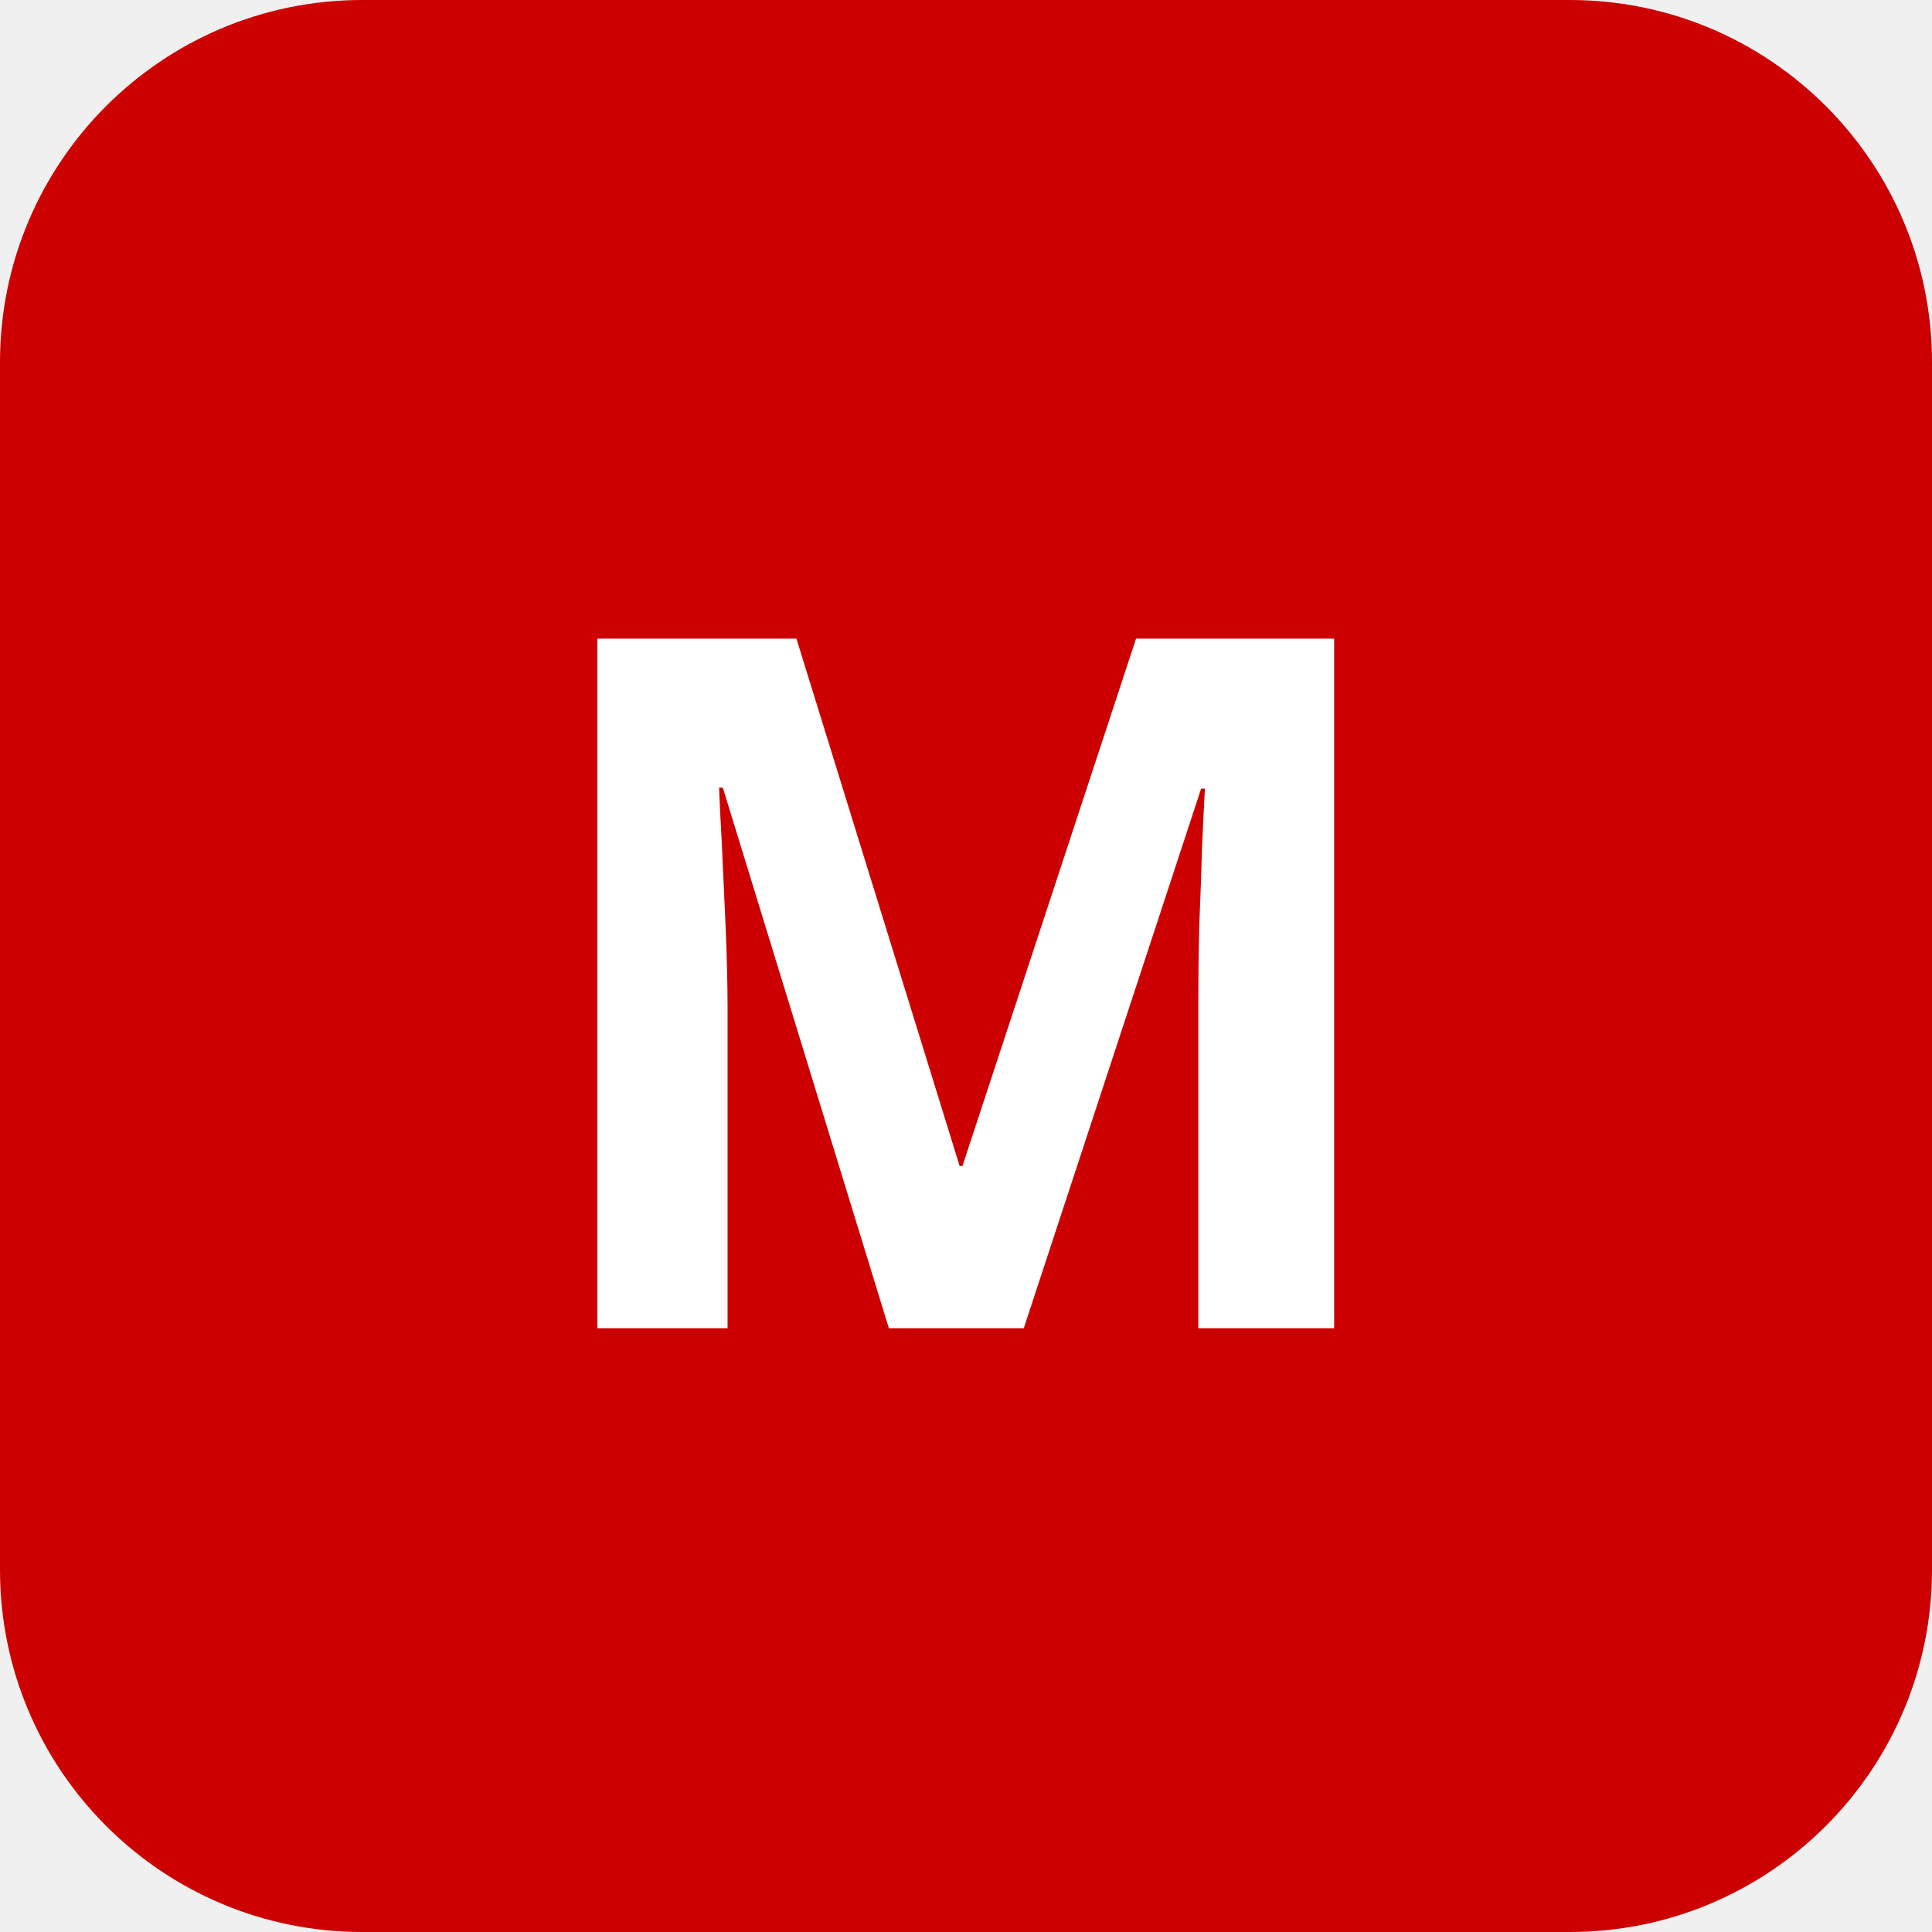
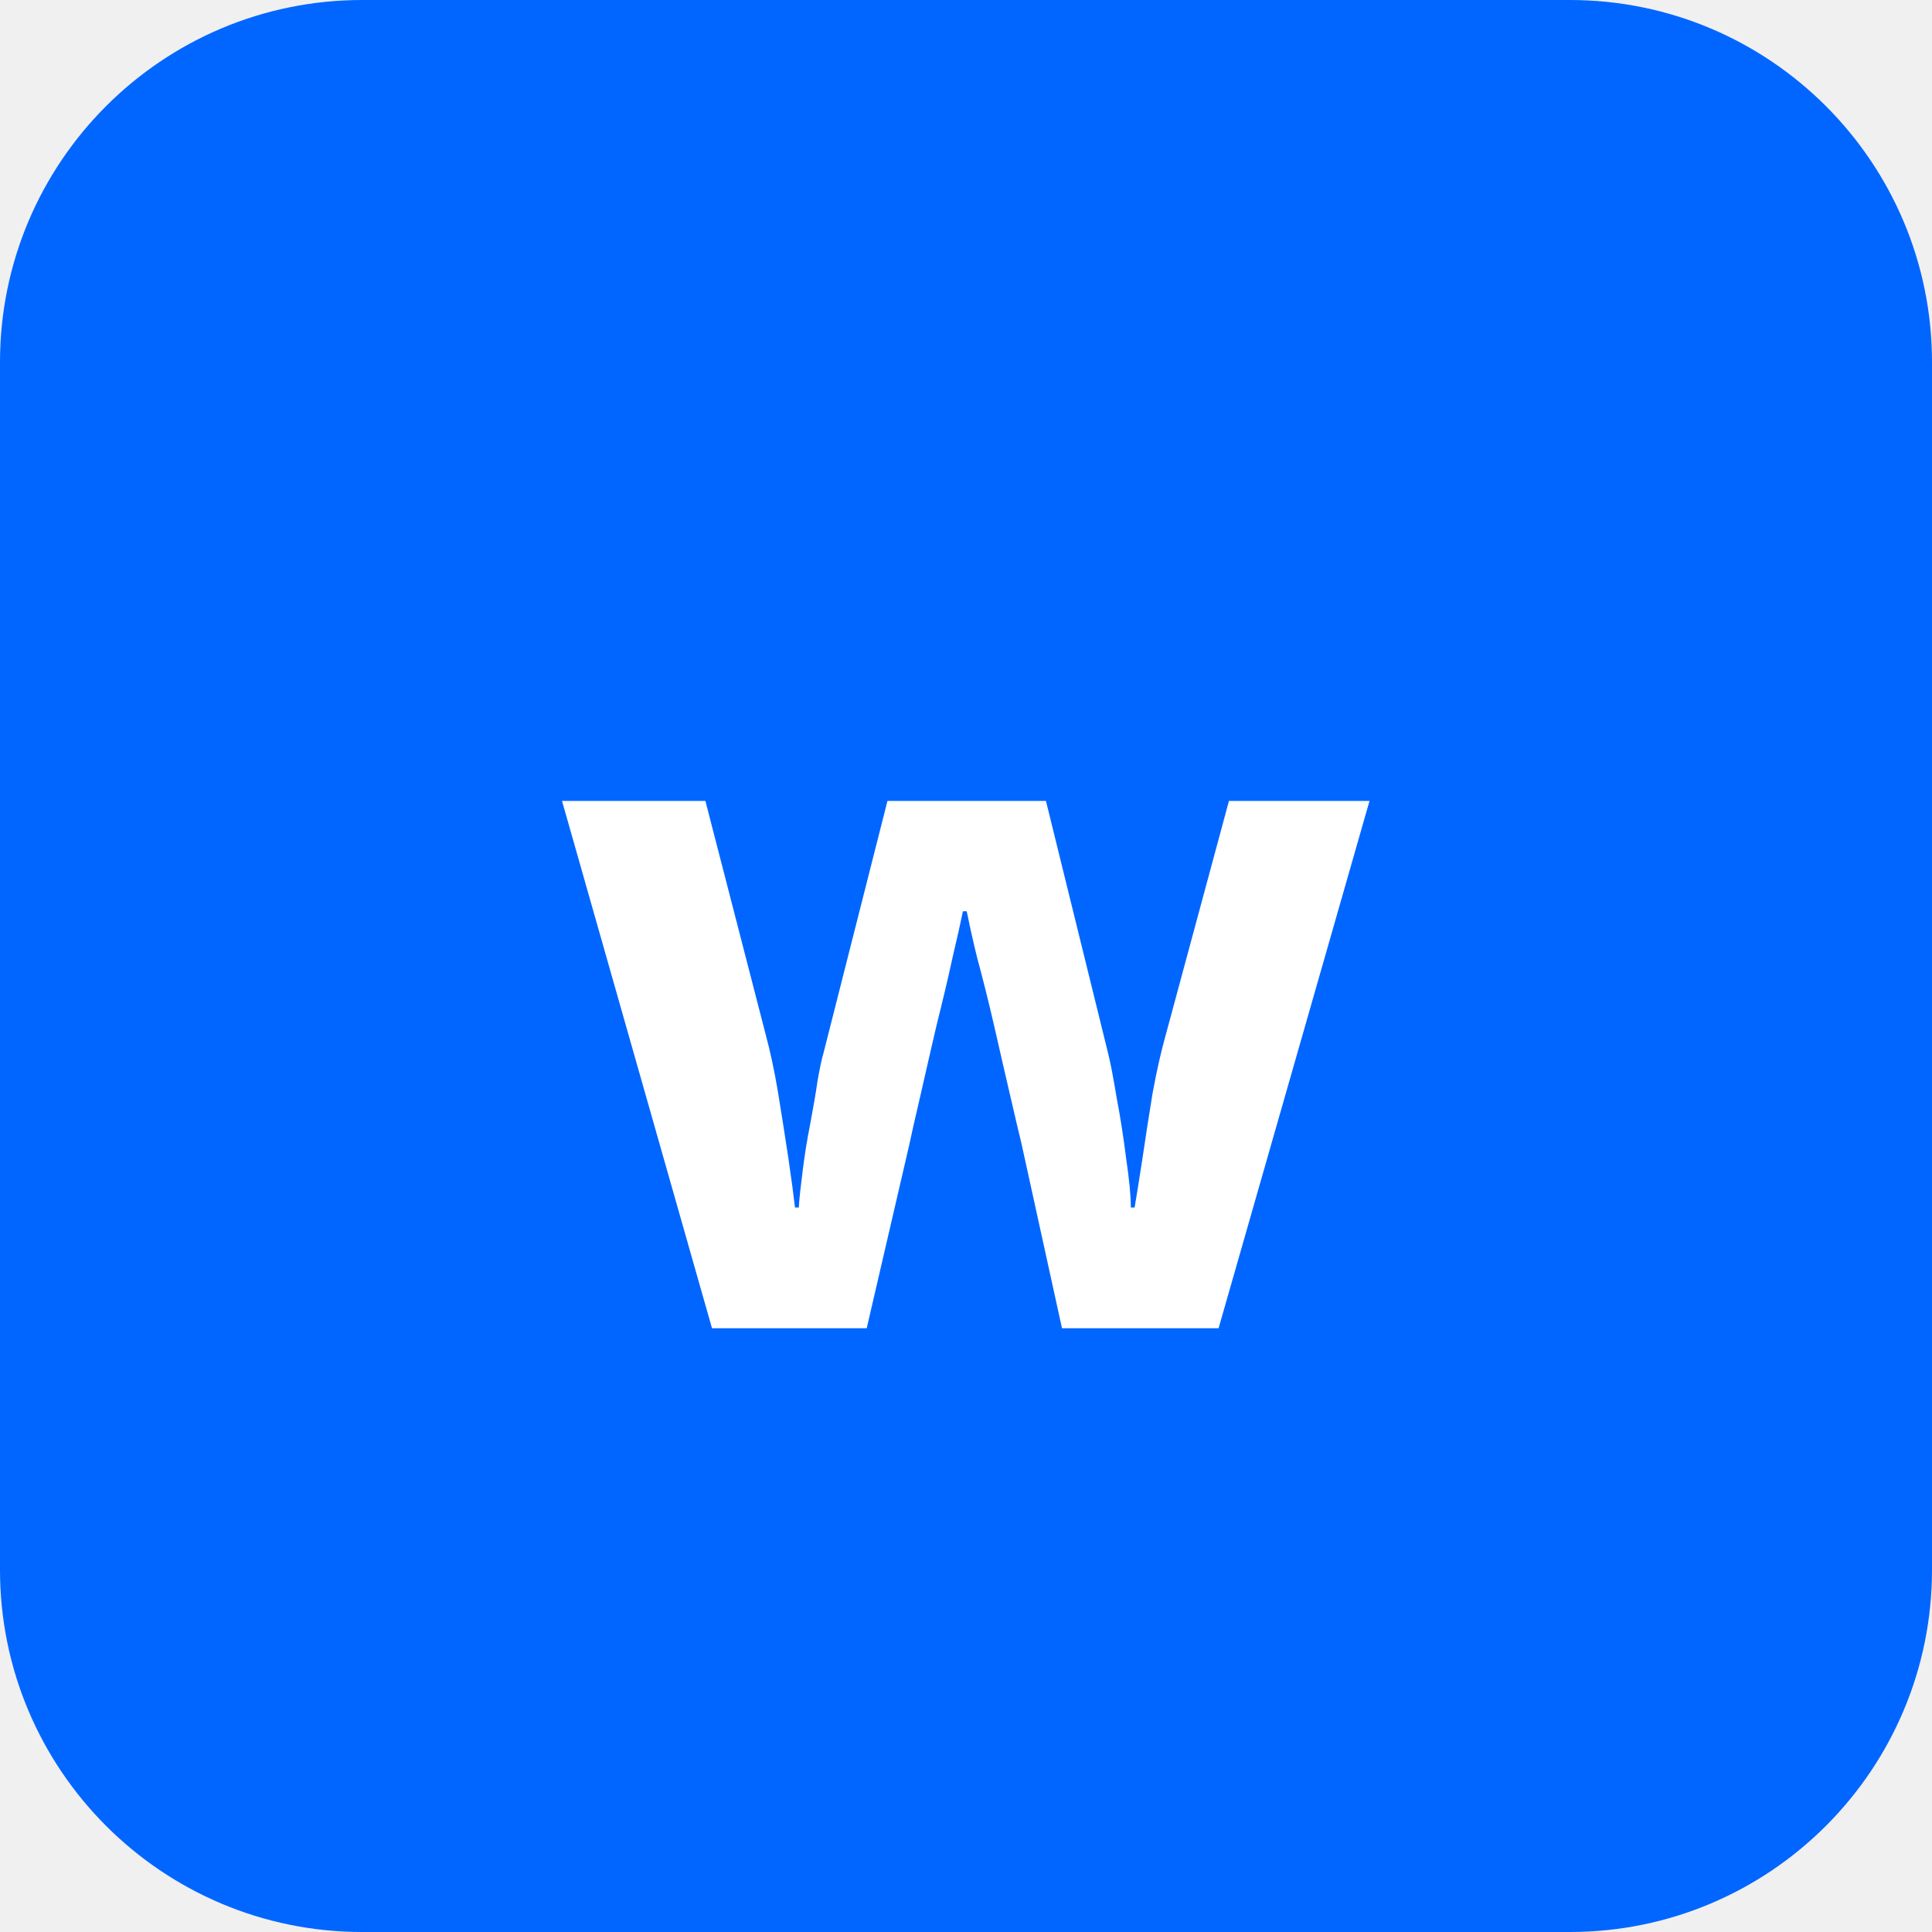
<svg xmlns="http://www.w3.org/2000/svg" viewBox="0 0 32 32">
-   <rect width="32" height="32" rx="6" fill="#cc0000" />
-   <text x="16" y="22" font-family="system-ui" font-weight="900" font-size="16" fill="white" text-anchor="middle">M</text>
+   <rect width="32" height="32" rx="6" fill="#0066ff" />
+   <text x="16" y="22" font-family="system-ui" font-weight="900" font-size="16" fill="white" text-anchor="middle">w</text>
</svg>
